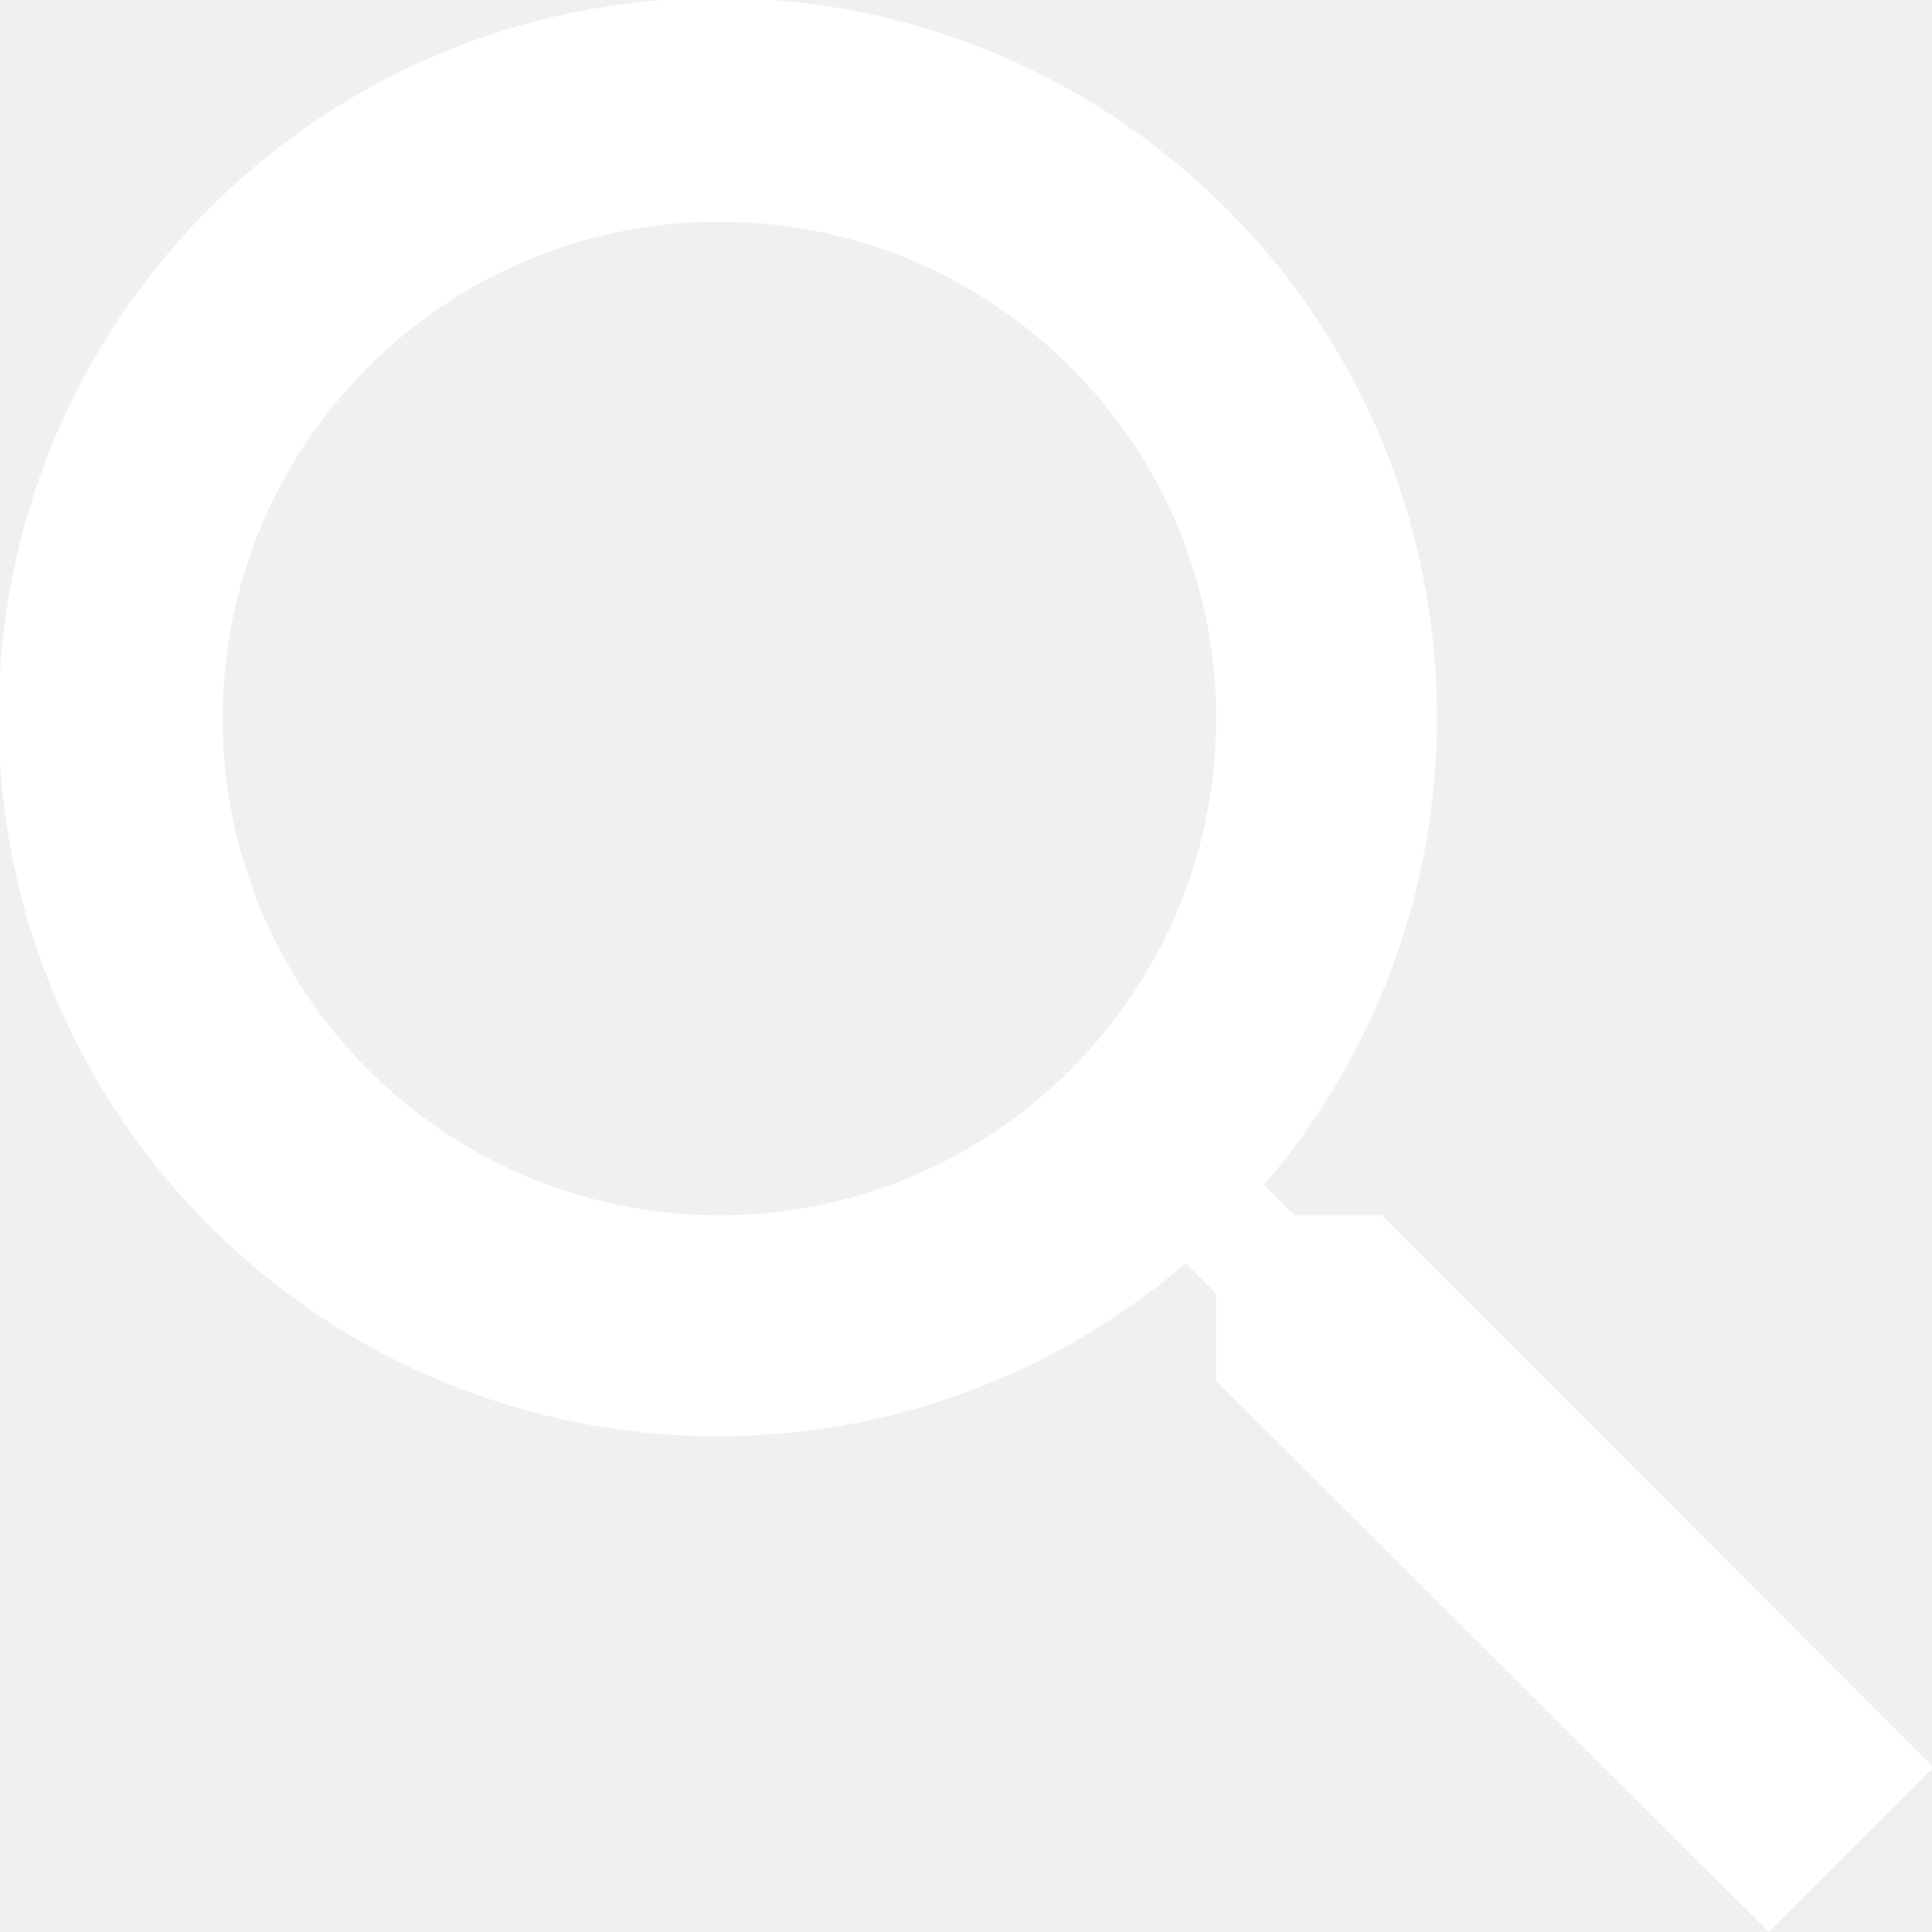
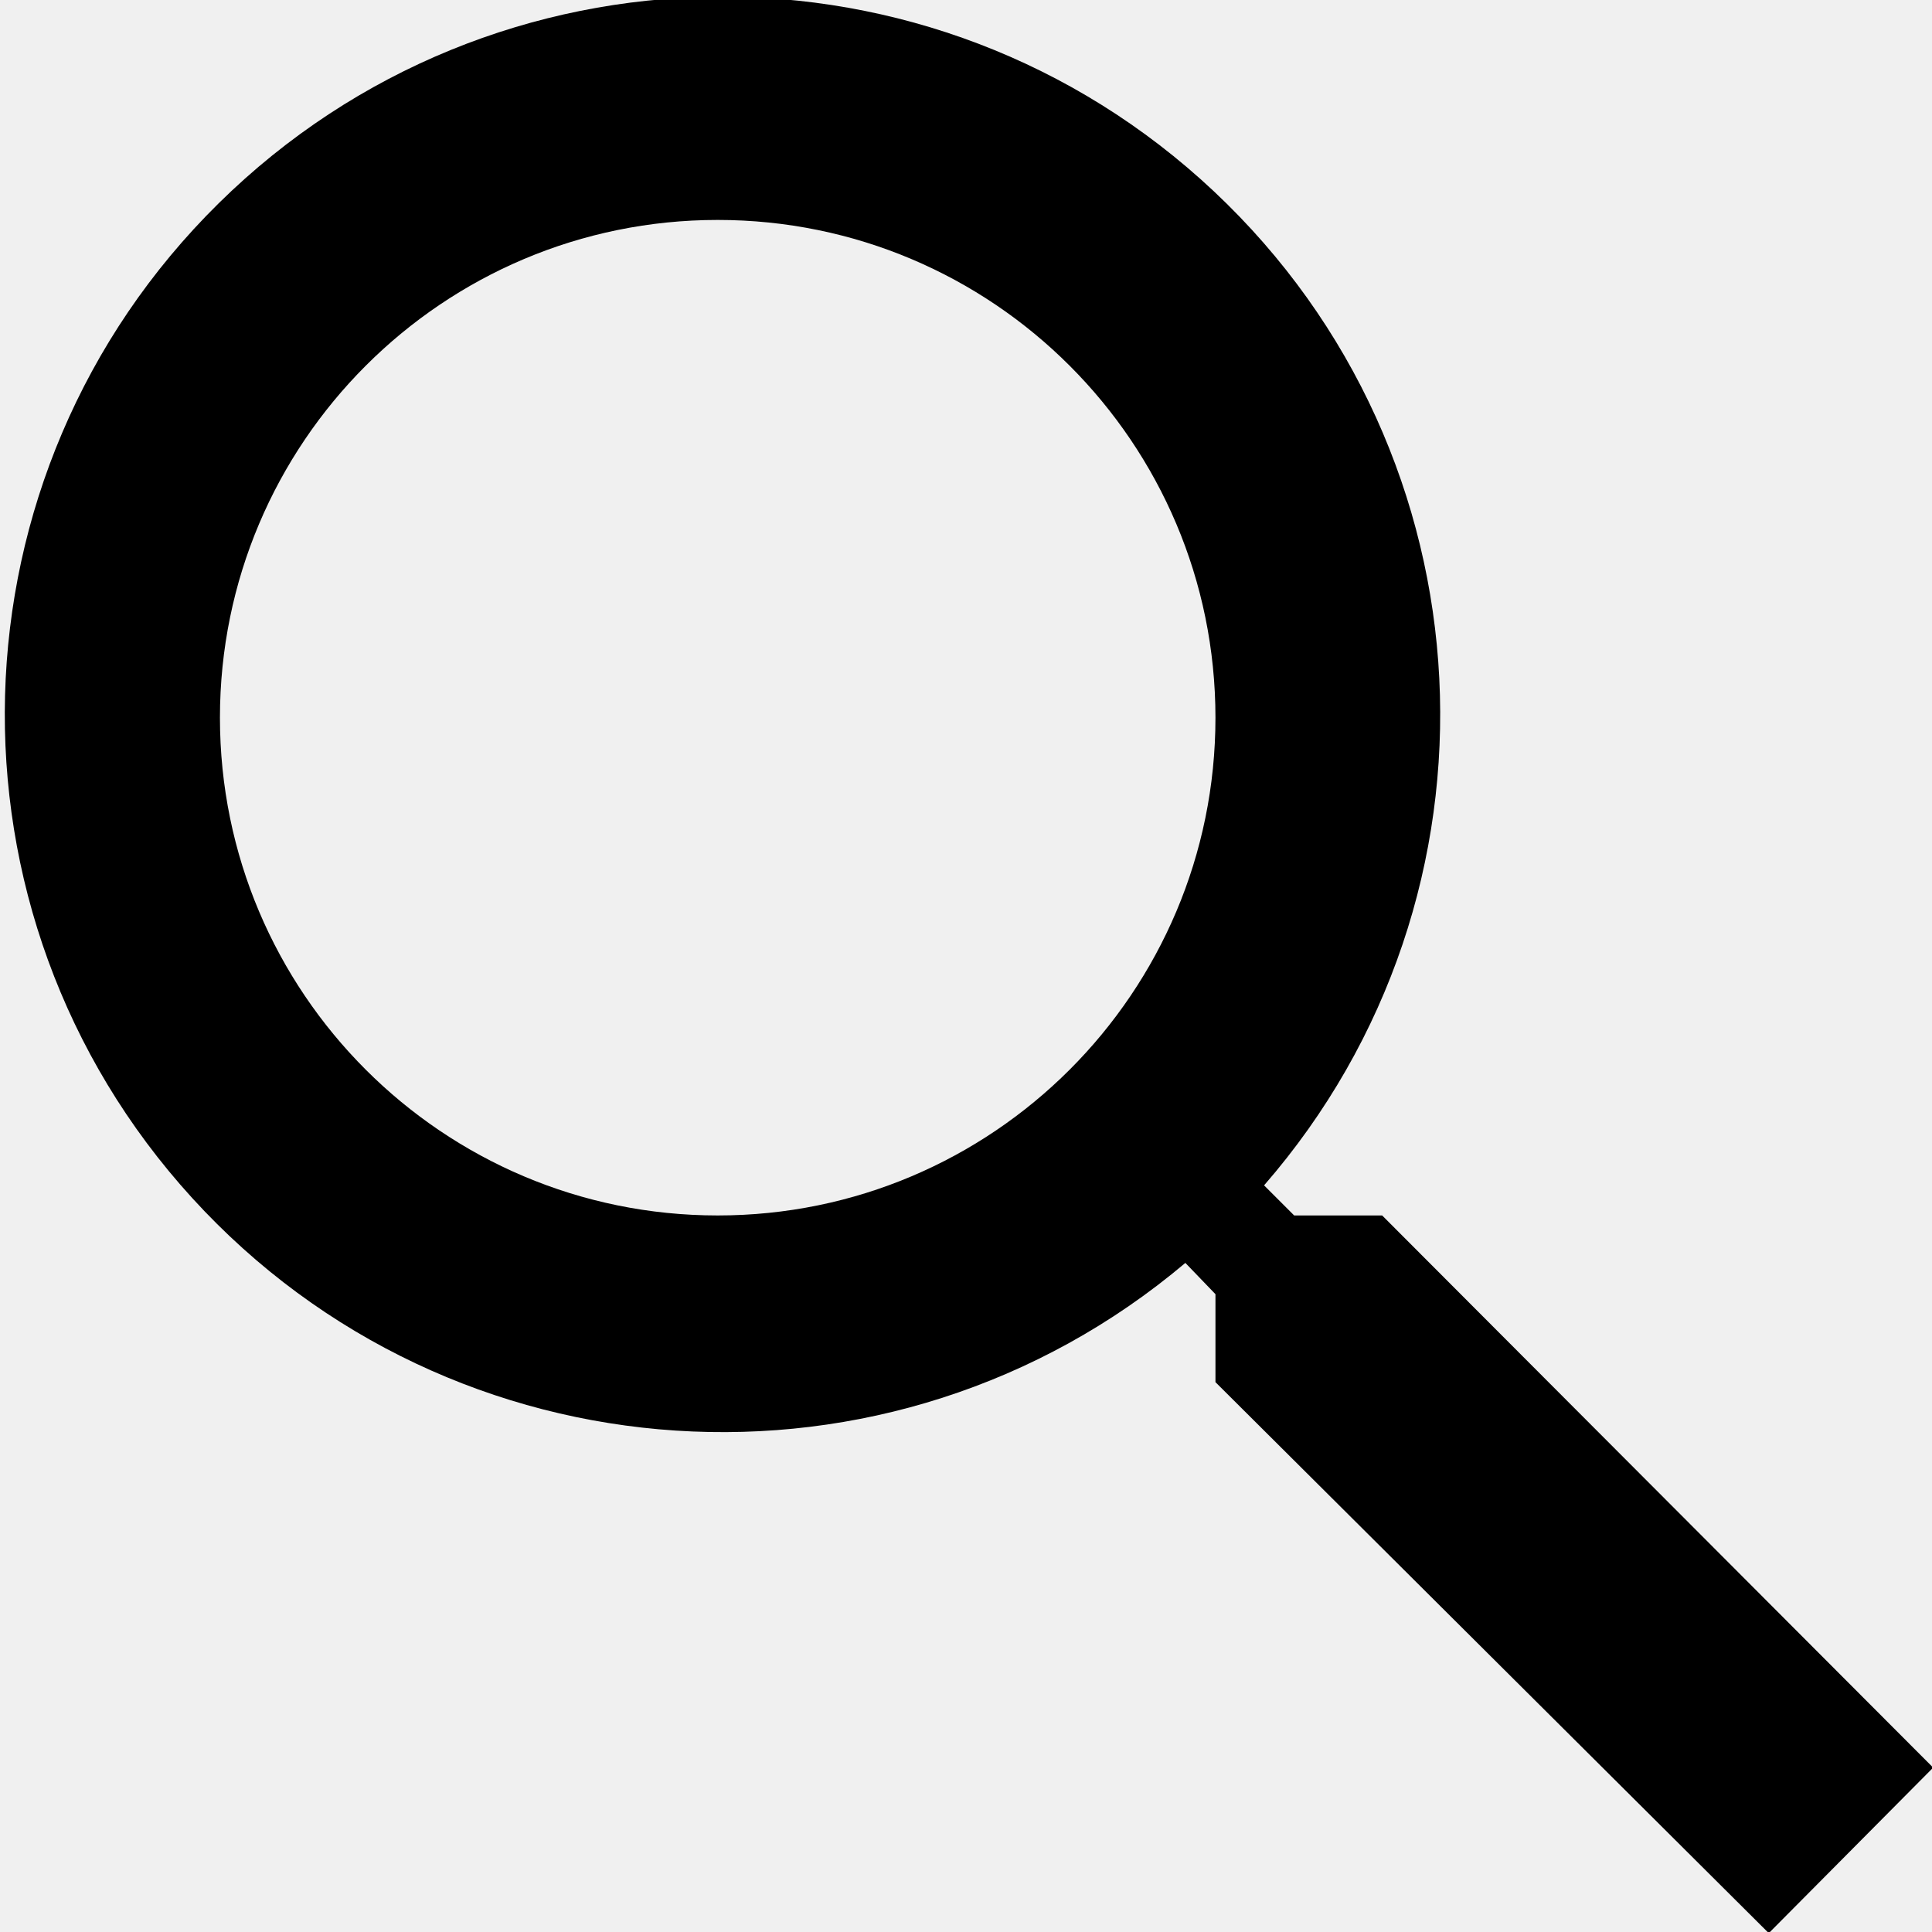
- <svg xmlns="http://www.w3.org/2000/svg" width="16.687" height="16.688" viewBox="0 0 16.687 16.688">
-   <defs>
-     <style>
-       .cls-1 {
-         fill: #fff;
-         fill-rule: evenodd;
-       }
-     </style>
-   </defs>
-   <path id="Лупа" class="cls-1" d="M931.155,40.747H930.4l-0.264-.261a6.212,6.212,0,1,0-.675.675l0.263,0.262v0.755l4.773,4.76,1.423-1.422Zm-5.731,0a4.291,4.291,0,1,1,4.3-4.291A4.294,4.294,0,0,1,925.424,40.747Z" transform="translate(-919.219 -30.25)" />
+ <svg xmlns="http://www.w3.org/2000/svg" viewBox="0 0 16.69 16.69">
+   <path d="M11.94 10.5h-.76l-.26-.26a6.2 6.2 0 1 0-.68.67l.26.27v.76l4.78 4.76 1.42-1.43zm-5.74 0a4.3 4.3 0 1 1 4.3-4.3 4.3 4.3 0 0 1-4.3 4.3z" />
</svg>
